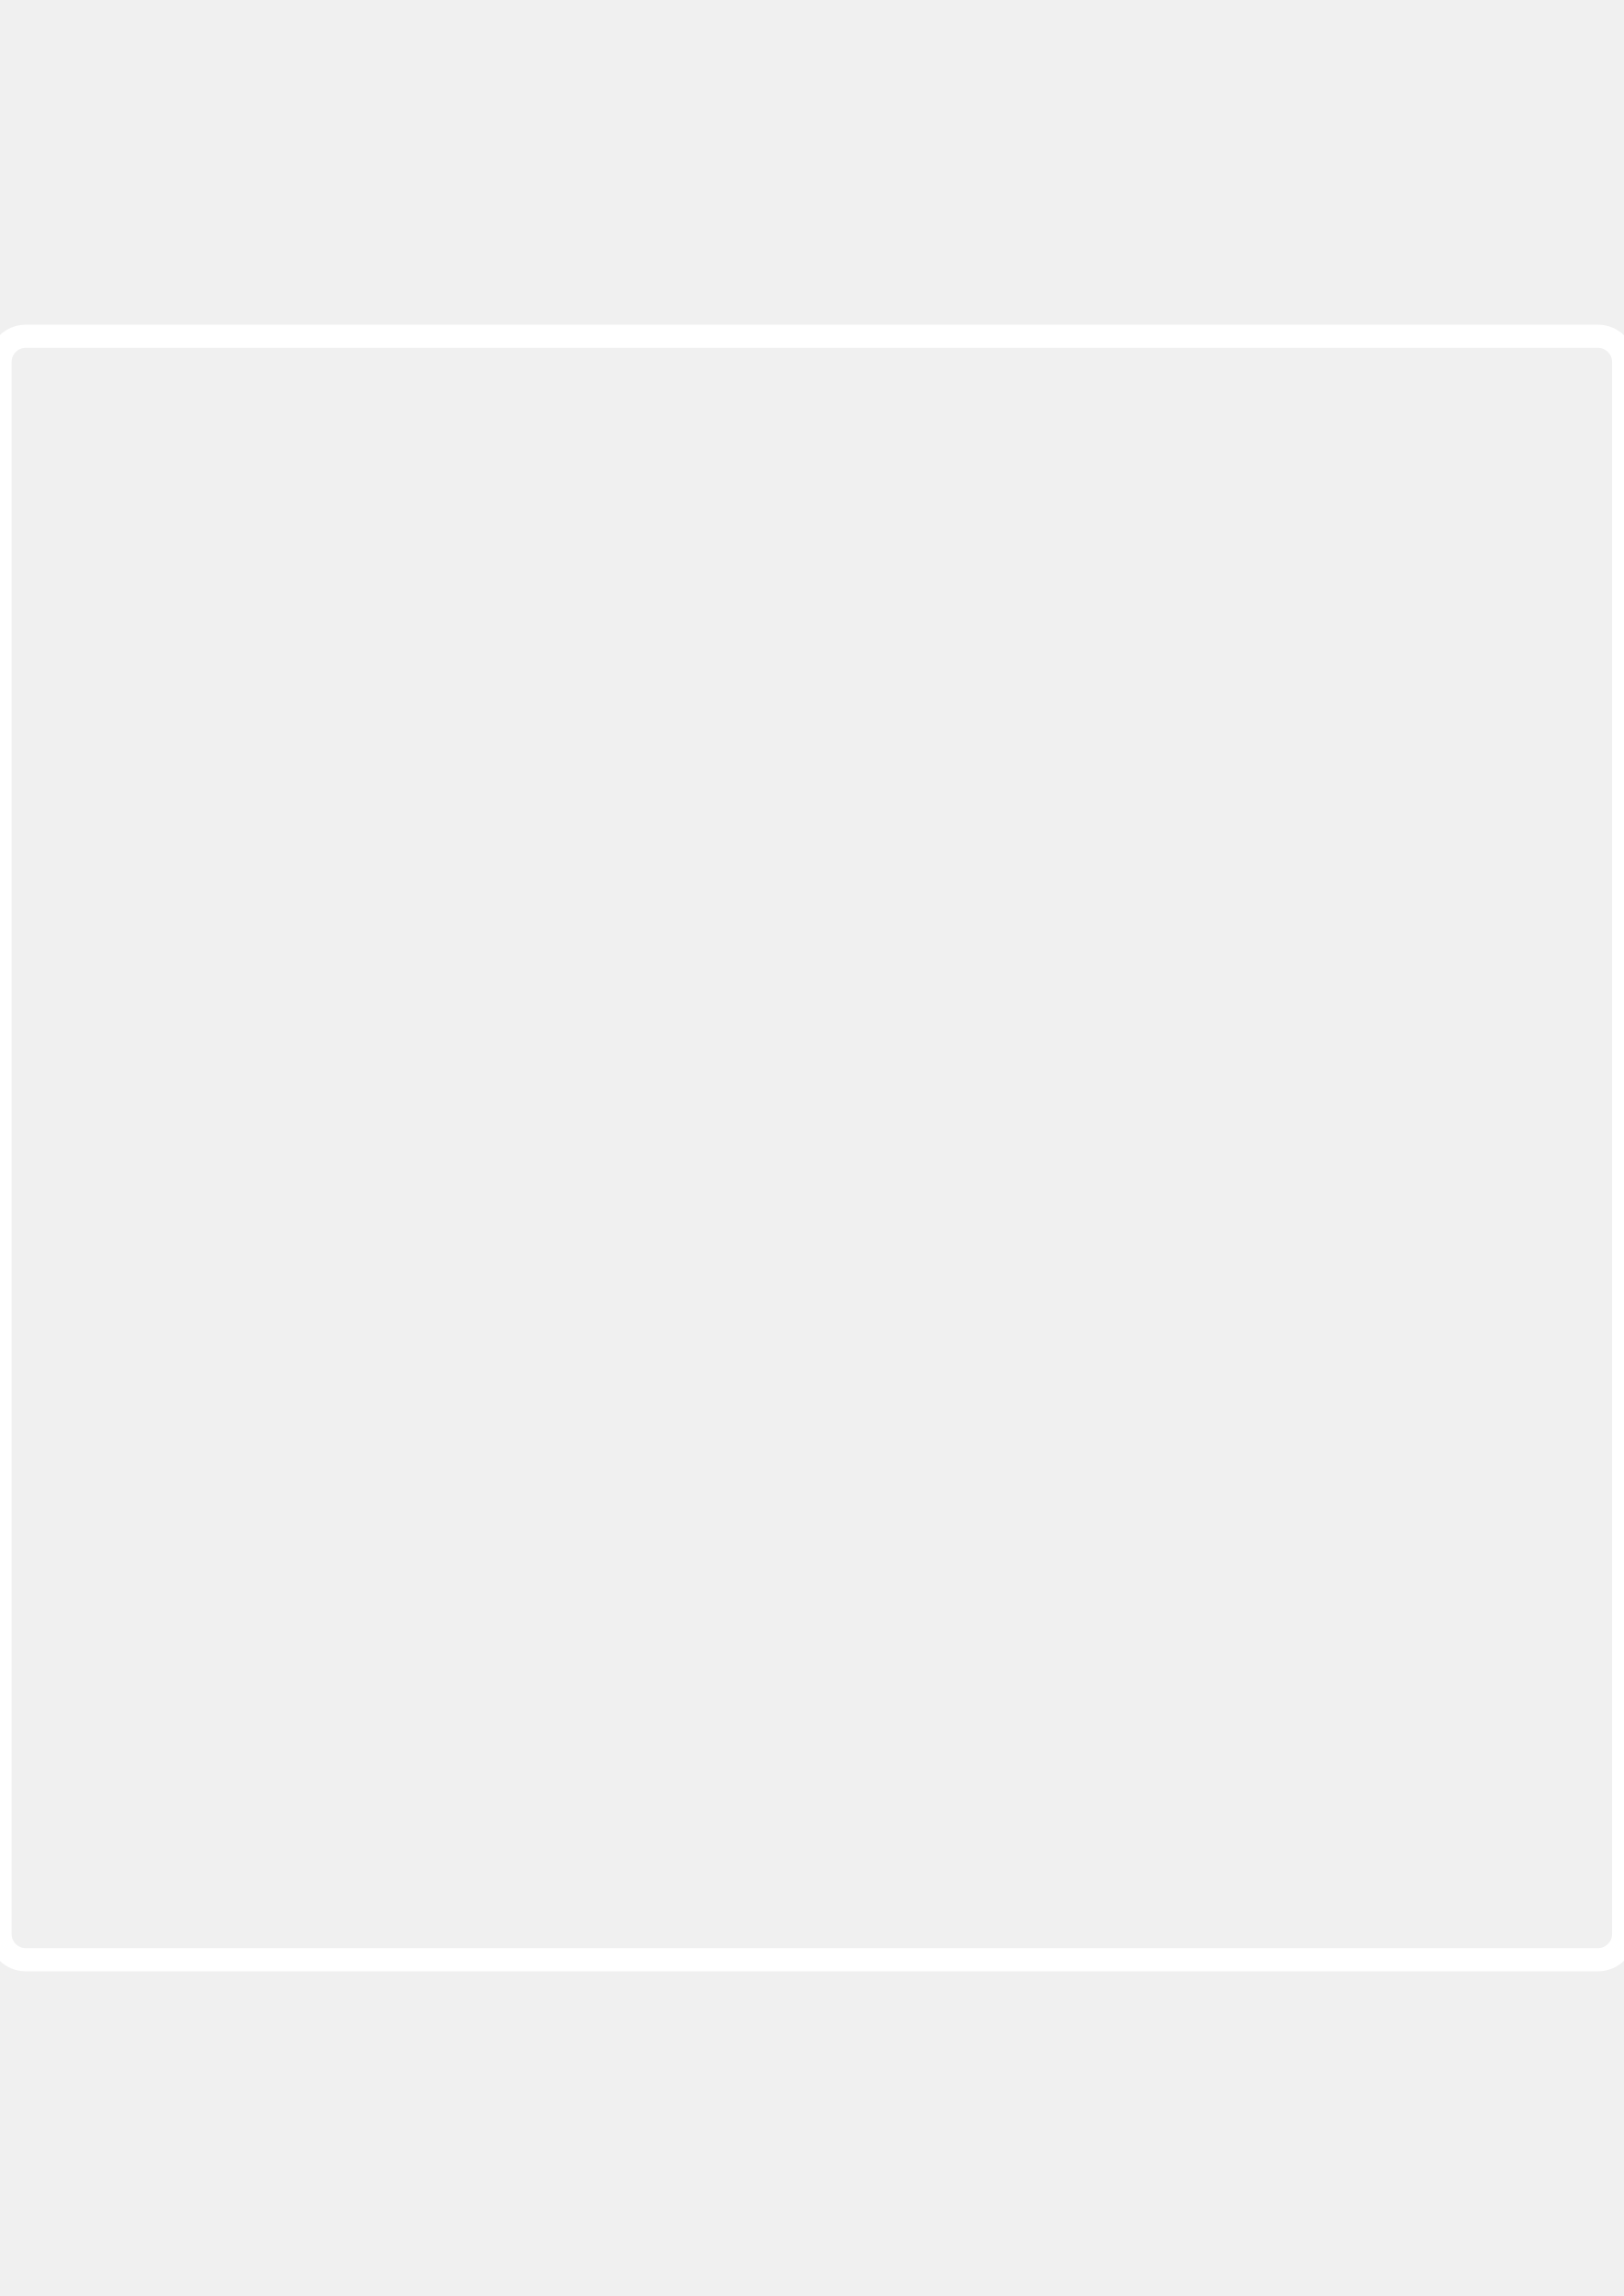
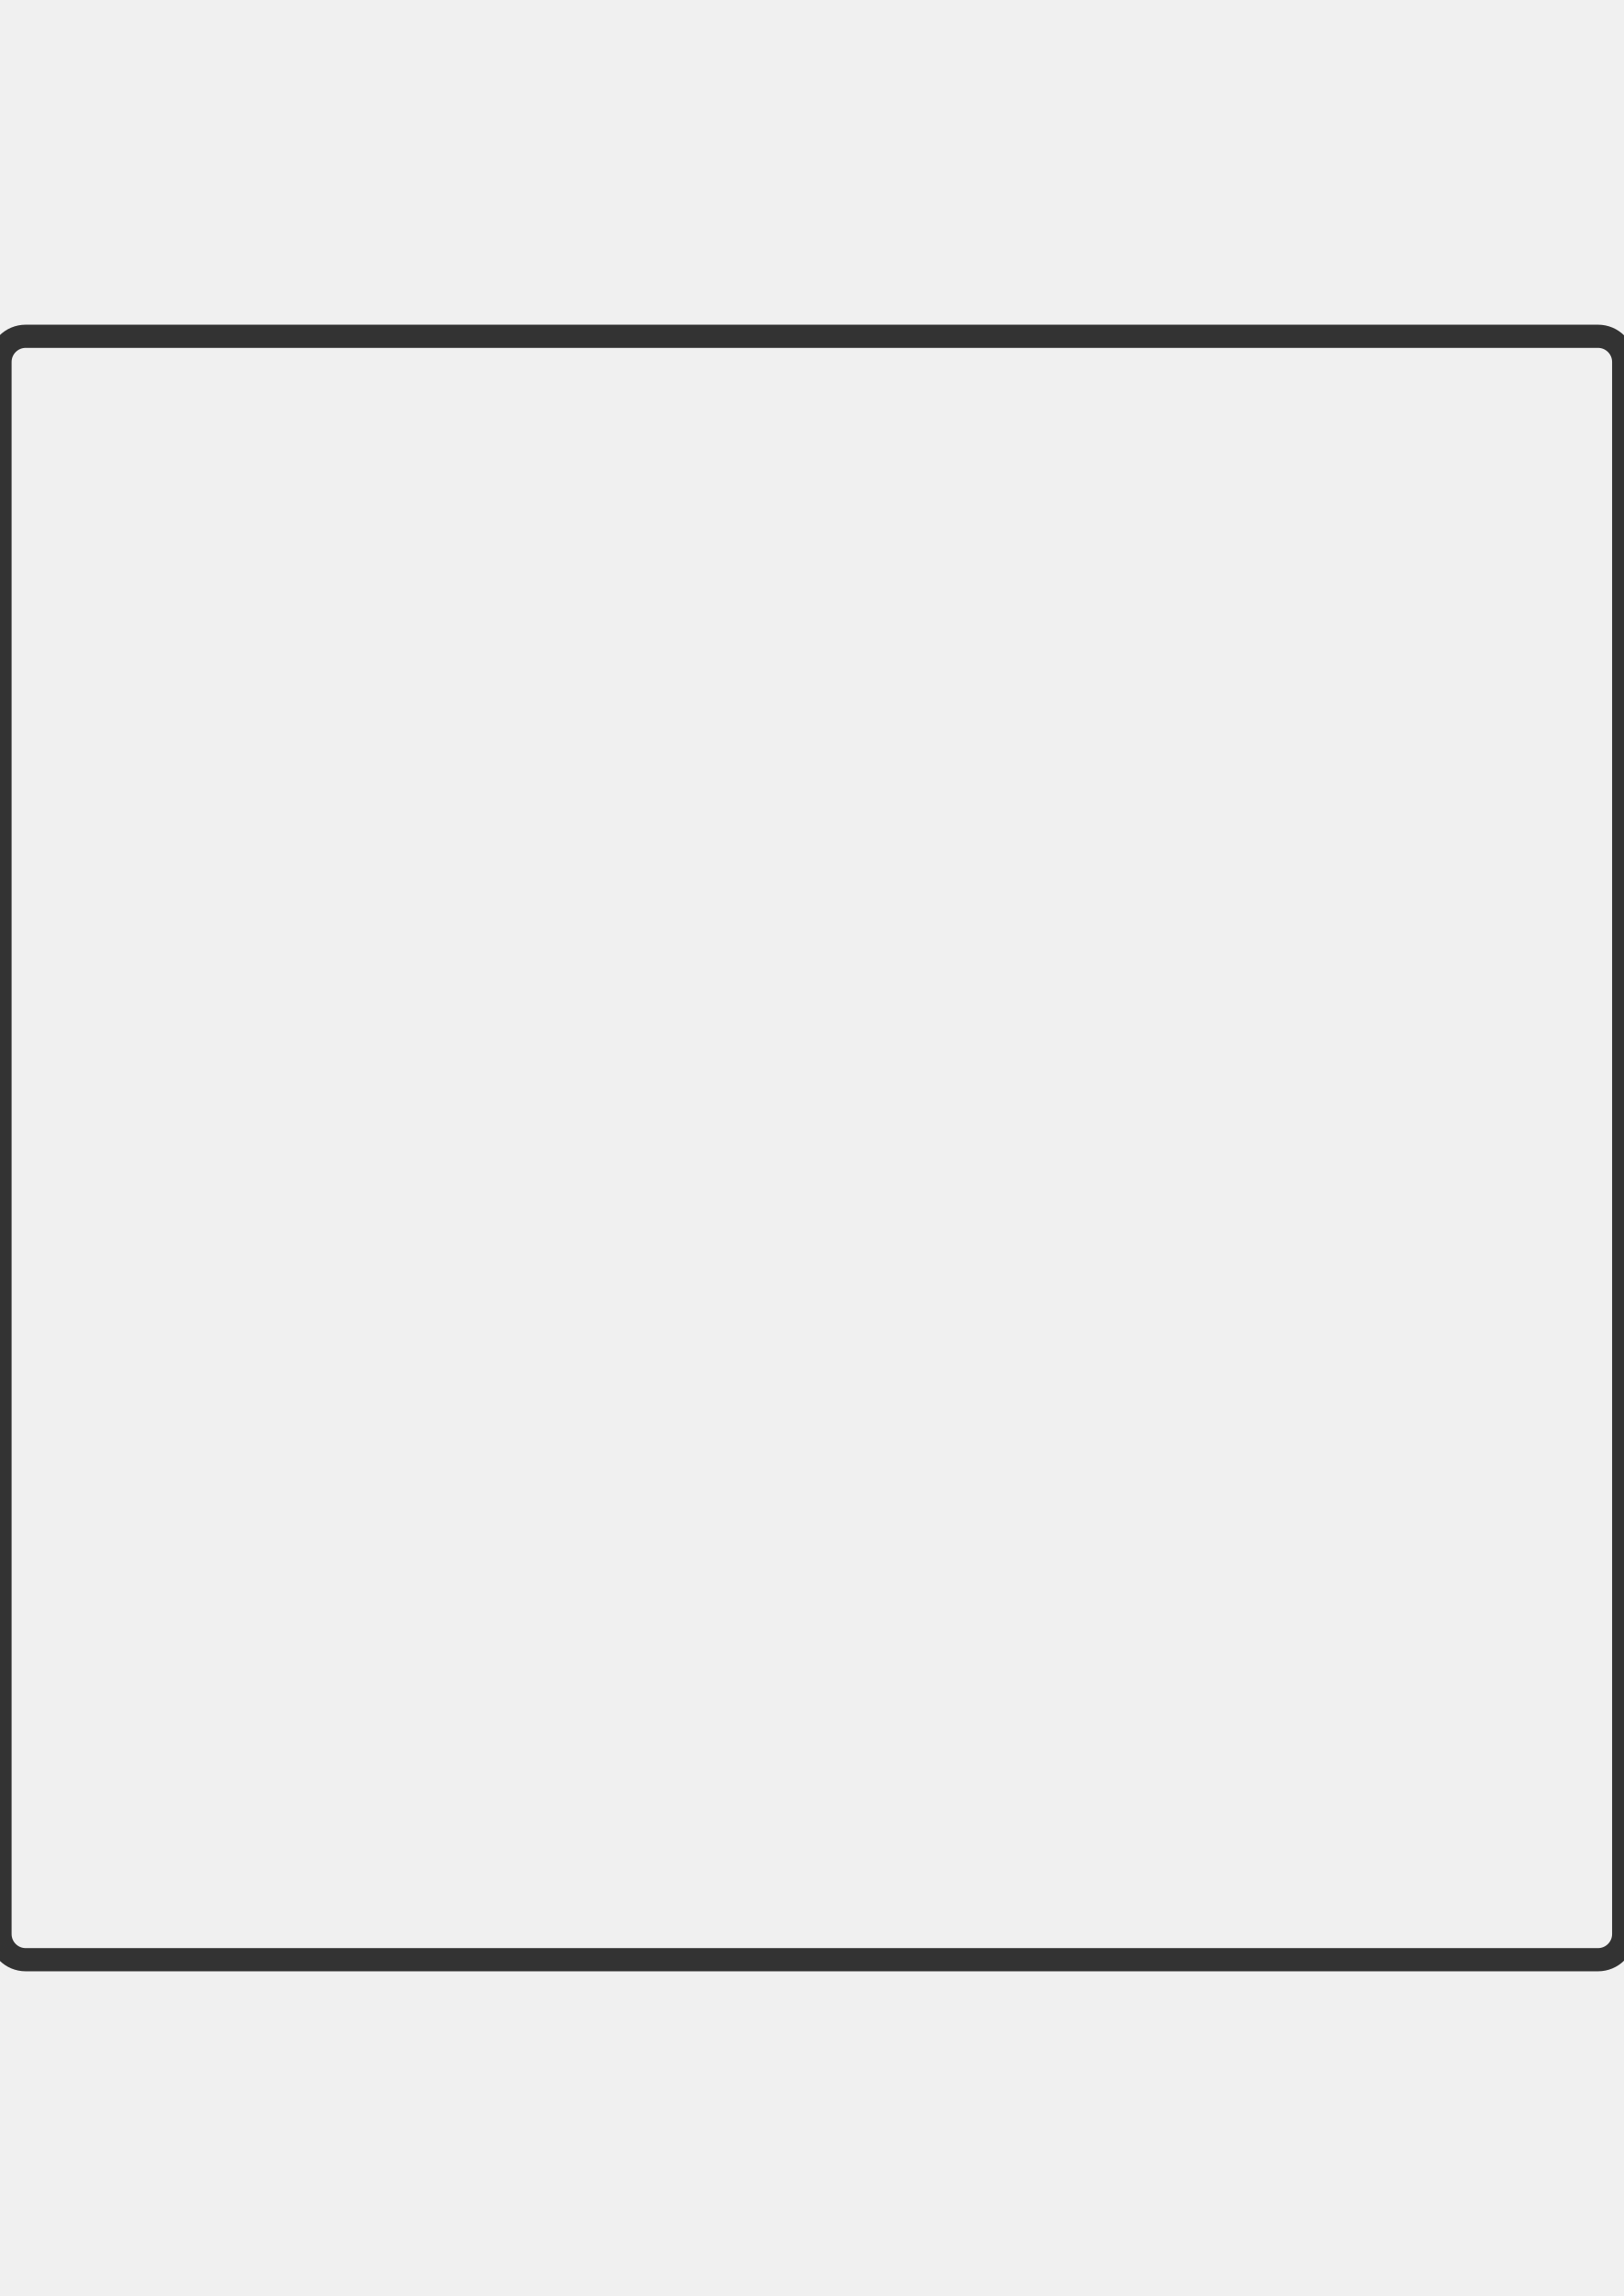
<svg xmlns="http://www.w3.org/2000/svg" width="210mm" height="297mm" viewBox="0 0 210 297" version="1.1" id="svg4561">
  <defs id="defs4558" />
  <g id="layer1">
-     <rect style="fill:none;stroke-width:3;stroke:#ffffff;stroke-opacity:1;stroke-dasharray:none" id="rect5408" width="210" height="210" x="0" y="43.5" ry="3.326" />
+     <rect style="fill:none;stroke-width:3;stroke:#333333;stroke-opacity:1;stroke-dasharray:none" id="rect5408" width="210" height="210" x="0" y="43.5" ry="3.326" />
  </g>
</svg>
